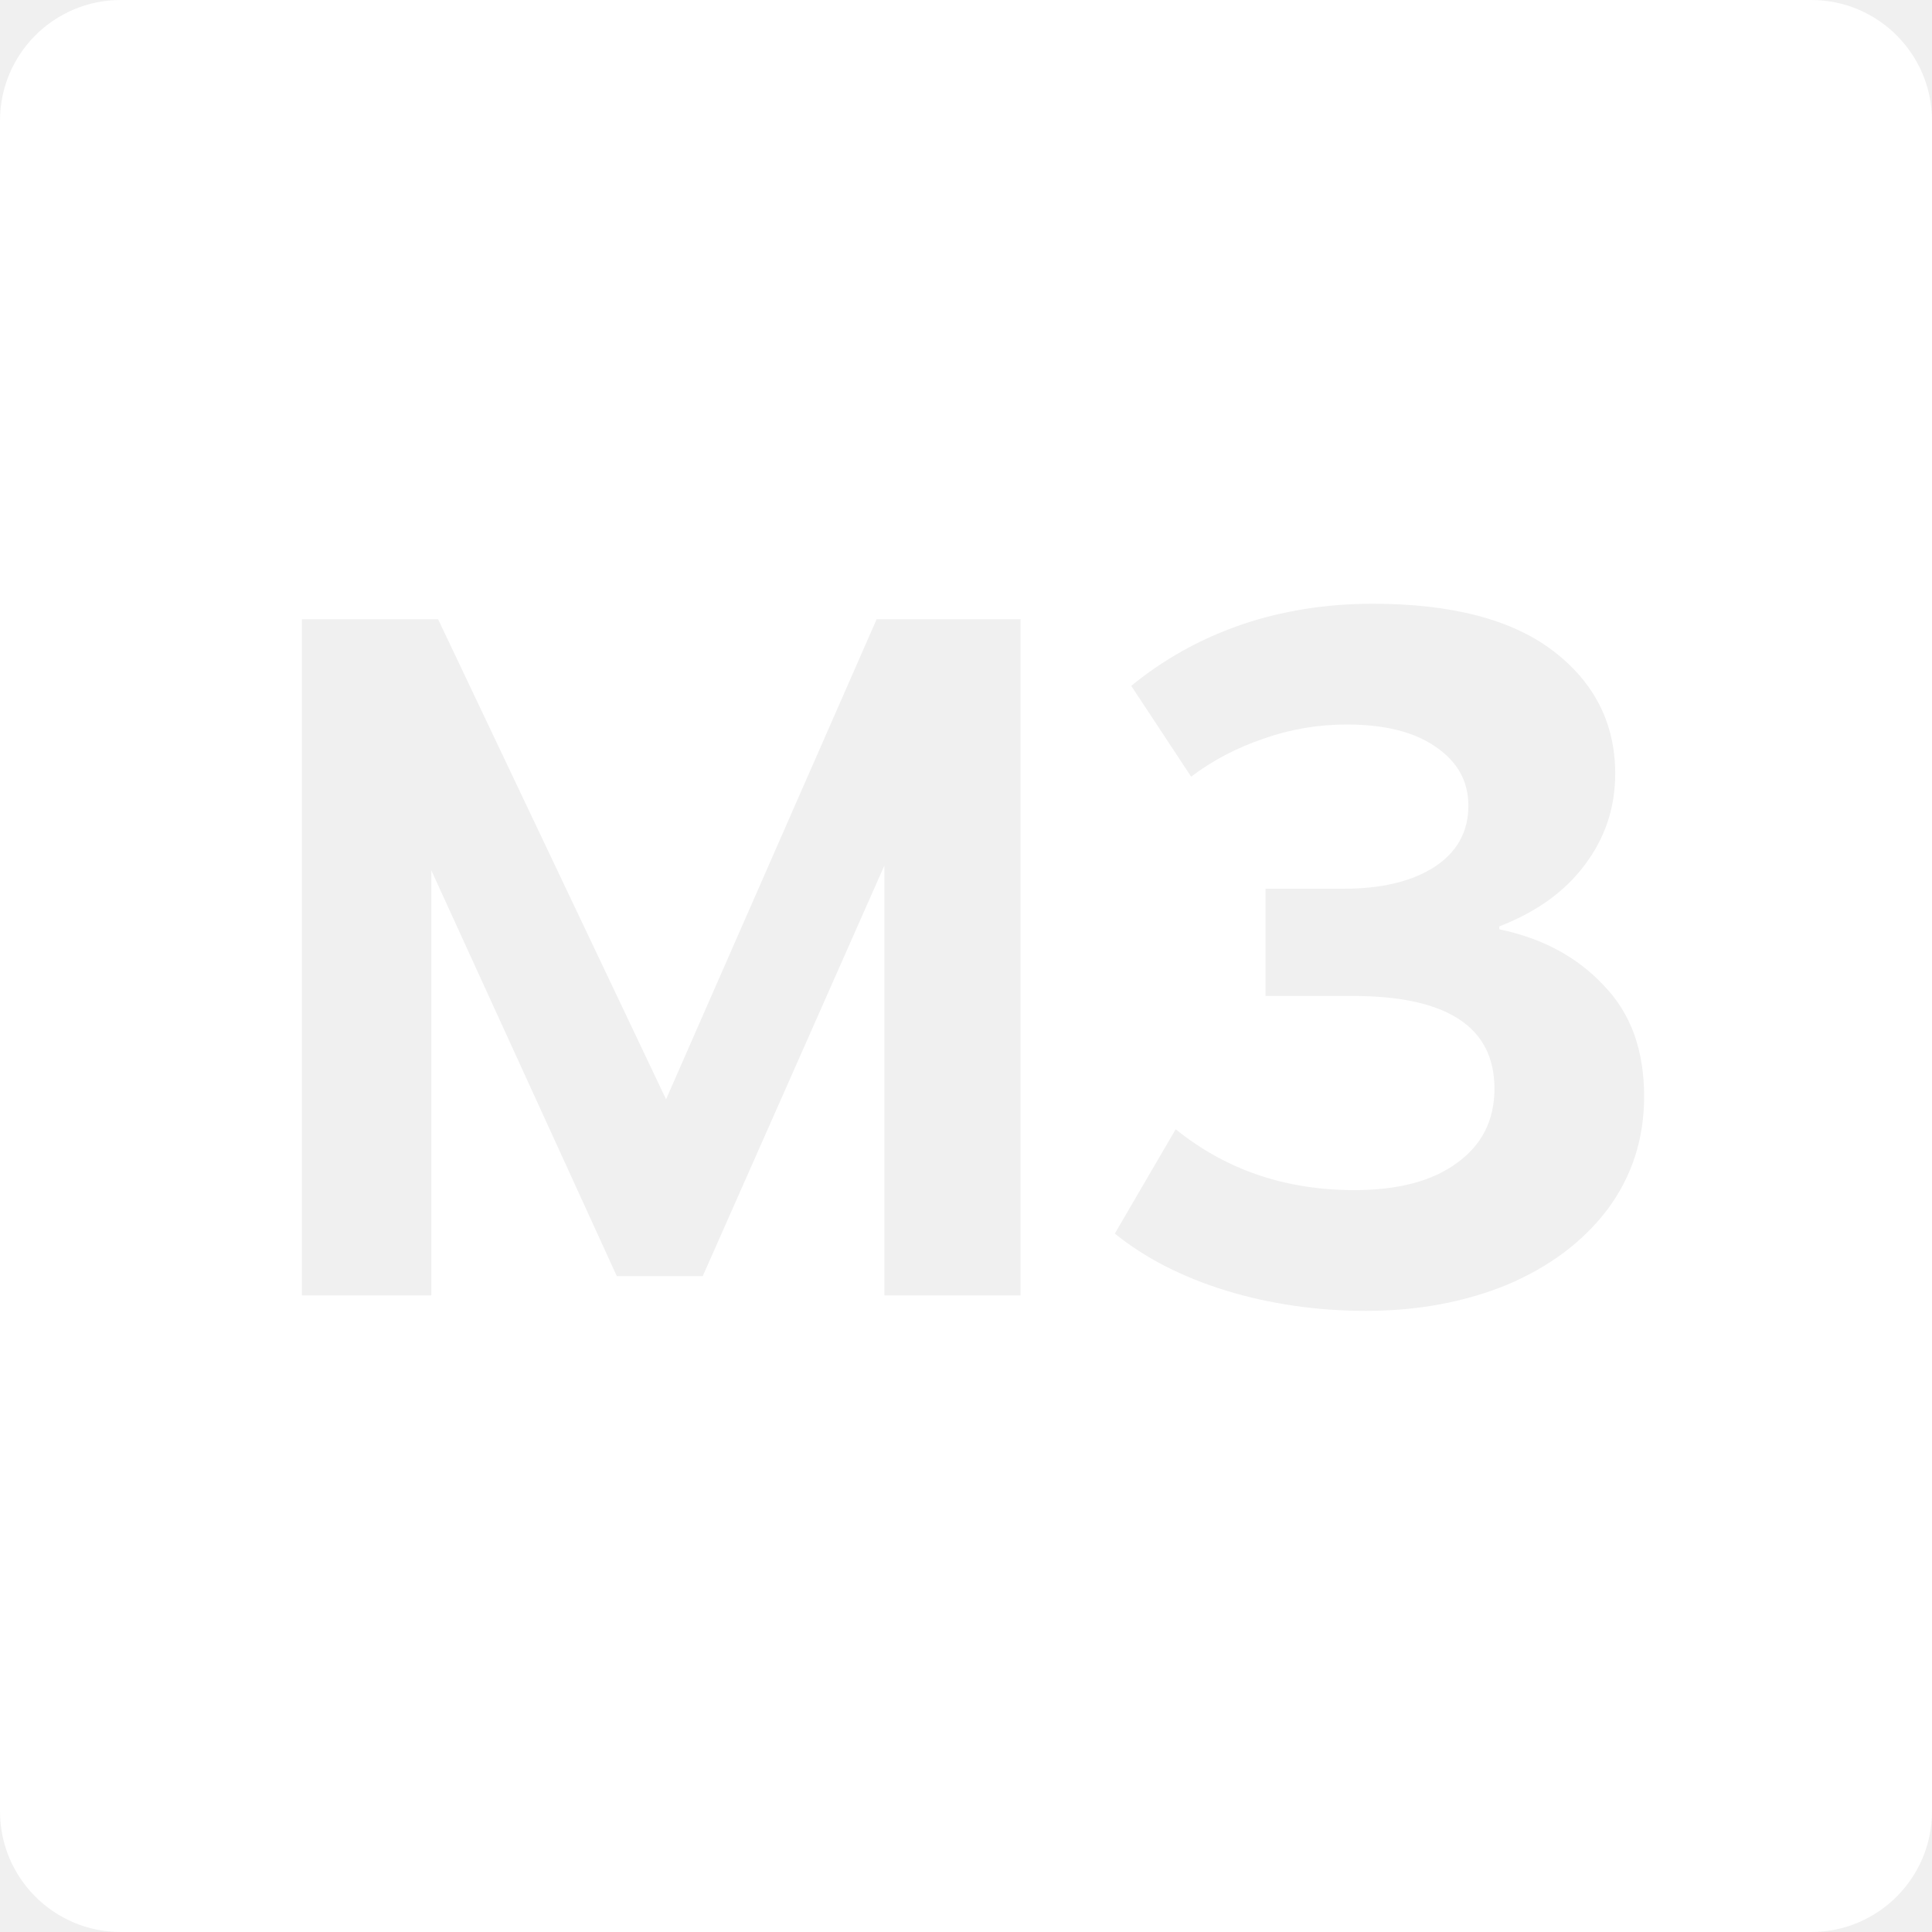
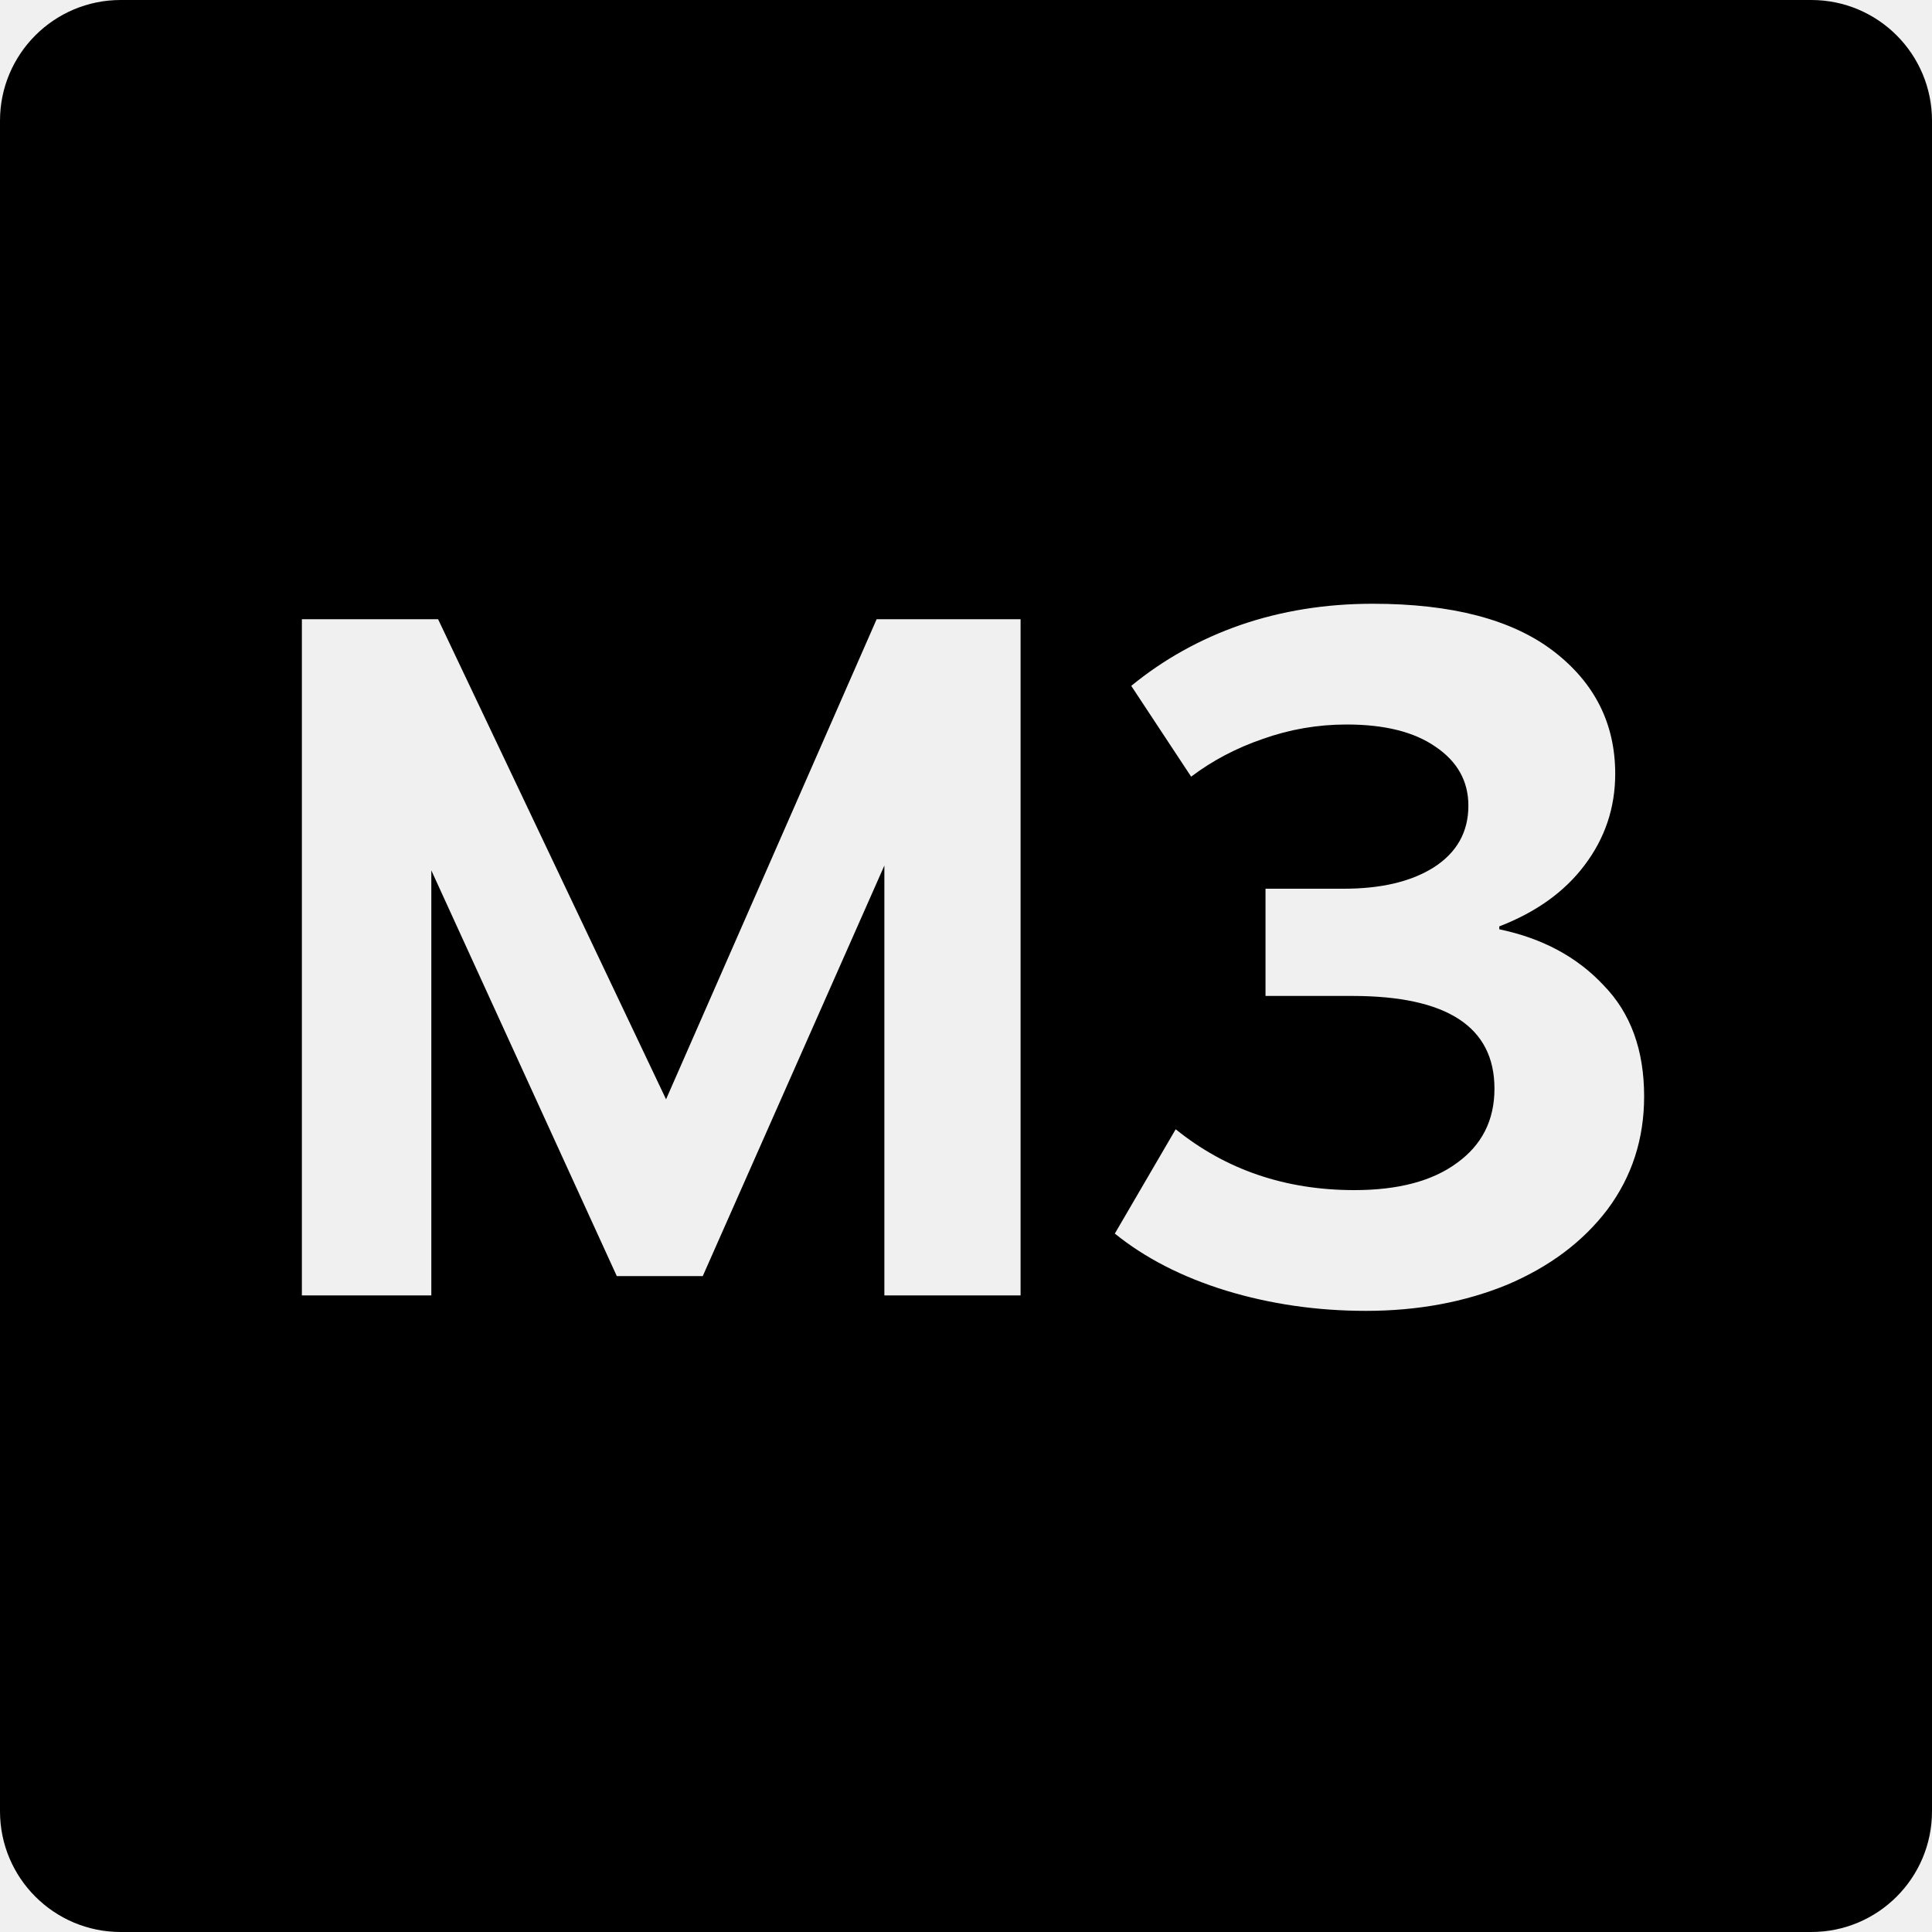
<svg xmlns="http://www.w3.org/2000/svg" width="32" height="32" viewBox="0 0 32 32" fill="none">
  <g clip-path="url(#clip0_8152_846)">
-     <path d="M30 0C31.105 0 32 0.895 32 2V30C32 31.105 31.105 32 30 32H2C0.895 32 0 31.105 0 30V2C0 0.895 0.895 0 2 0H30ZM22.737 10C21.959 10 21.227 10.117 20.545 10.352C19.873 10.586 19.271 10.923 18.737 11.36L19.729 12.864C20.081 12.598 20.476 12.39 20.913 12.24C21.361 12.08 21.825 12 22.305 12C22.934 12 23.424 12.123 23.776 12.368C24.139 12.613 24.321 12.938 24.321 13.344C24.321 13.781 24.129 14.123 23.745 14.368C23.372 14.603 22.875 14.72 22.257 14.72H20.961V16.496H22.4C23.968 16.496 24.753 17.008 24.753 18.032C24.753 18.555 24.545 18.965 24.129 19.264C23.724 19.562 23.158 19.712 22.433 19.712C21.291 19.712 20.305 19.376 19.473 18.704L18.465 20.432C18.966 20.837 19.579 21.152 20.305 21.376C21.041 21.6 21.814 21.712 22.625 21.712C23.478 21.712 24.257 21.568 24.961 21.28C25.665 20.982 26.22 20.566 26.625 20.032C27.03 19.488 27.232 18.864 27.232 18.16C27.232 17.392 27.009 16.779 26.561 16.32C26.123 15.851 25.548 15.541 24.833 15.392V15.344C25.441 15.109 25.911 14.773 26.241 14.336C26.582 13.888 26.753 13.382 26.753 12.816C26.753 11.984 26.411 11.307 25.729 10.784C25.046 10.262 24.049 10 22.737 10ZM5 10.256V21.456H7.144V14.416L10.216 21.136H11.64L14.648 14.336V21.456H16.904V10.256H14.52L11.032 18.208L7.256 10.256H5Z" fill="white" />
+     <path d="M30 0C31.105 0 32 0.895 32 2V30C32 31.105 31.105 32 30 32H2C0.895 32 0 31.105 0 30V2C0 0.895 0.895 0 2 0H30ZM22.737 10C21.959 10 21.227 10.117 20.545 10.352C19.873 10.586 19.271 10.923 18.737 11.36L19.729 12.864C20.081 12.598 20.476 12.39 20.913 12.24C21.361 12.08 21.825 12 22.305 12C22.934 12 23.424 12.123 23.776 12.368C24.139 12.613 24.321 12.938 24.321 13.344C24.321 13.781 24.129 14.123 23.745 14.368C23.372 14.603 22.875 14.72 22.257 14.72H20.961V16.496H22.4C23.968 16.496 24.753 17.008 24.753 18.032C24.753 18.555 24.545 18.965 24.129 19.264C23.724 19.562 23.158 19.712 22.433 19.712C21.291 19.712 20.305 19.376 19.473 18.704L18.465 20.432C18.966 20.837 19.579 21.152 20.305 21.376C21.041 21.6 21.814 21.712 22.625 21.712C23.478 21.712 24.257 21.568 24.961 21.28C25.665 20.982 26.22 20.566 26.625 20.032C27.03 19.488 27.232 18.864 27.232 18.16C27.232 17.392 27.009 16.779 26.561 16.32C26.123 15.851 25.548 15.541 24.833 15.392V15.344C25.441 15.109 25.911 14.773 26.241 14.336C26.582 13.888 26.753 13.382 26.753 12.816C26.753 11.984 26.411 11.307 25.729 10.784C25.046 10.262 24.049 10 22.737 10ZM5 10.256V21.456H7.144V14.416L10.216 21.136H11.64L14.648 14.336V21.456H16.904V10.256H14.52L11.032 18.208L7.256 10.256H5Z" fill="currentColor" />
  </g>
  <defs>
    <clipPath id="clip0_8152_846">
-       <rect width="32" height="32" fill="white" />
+       <rect width="32" height="32" fill="currentColor" />
    </clipPath>
  </defs>
</svg>
